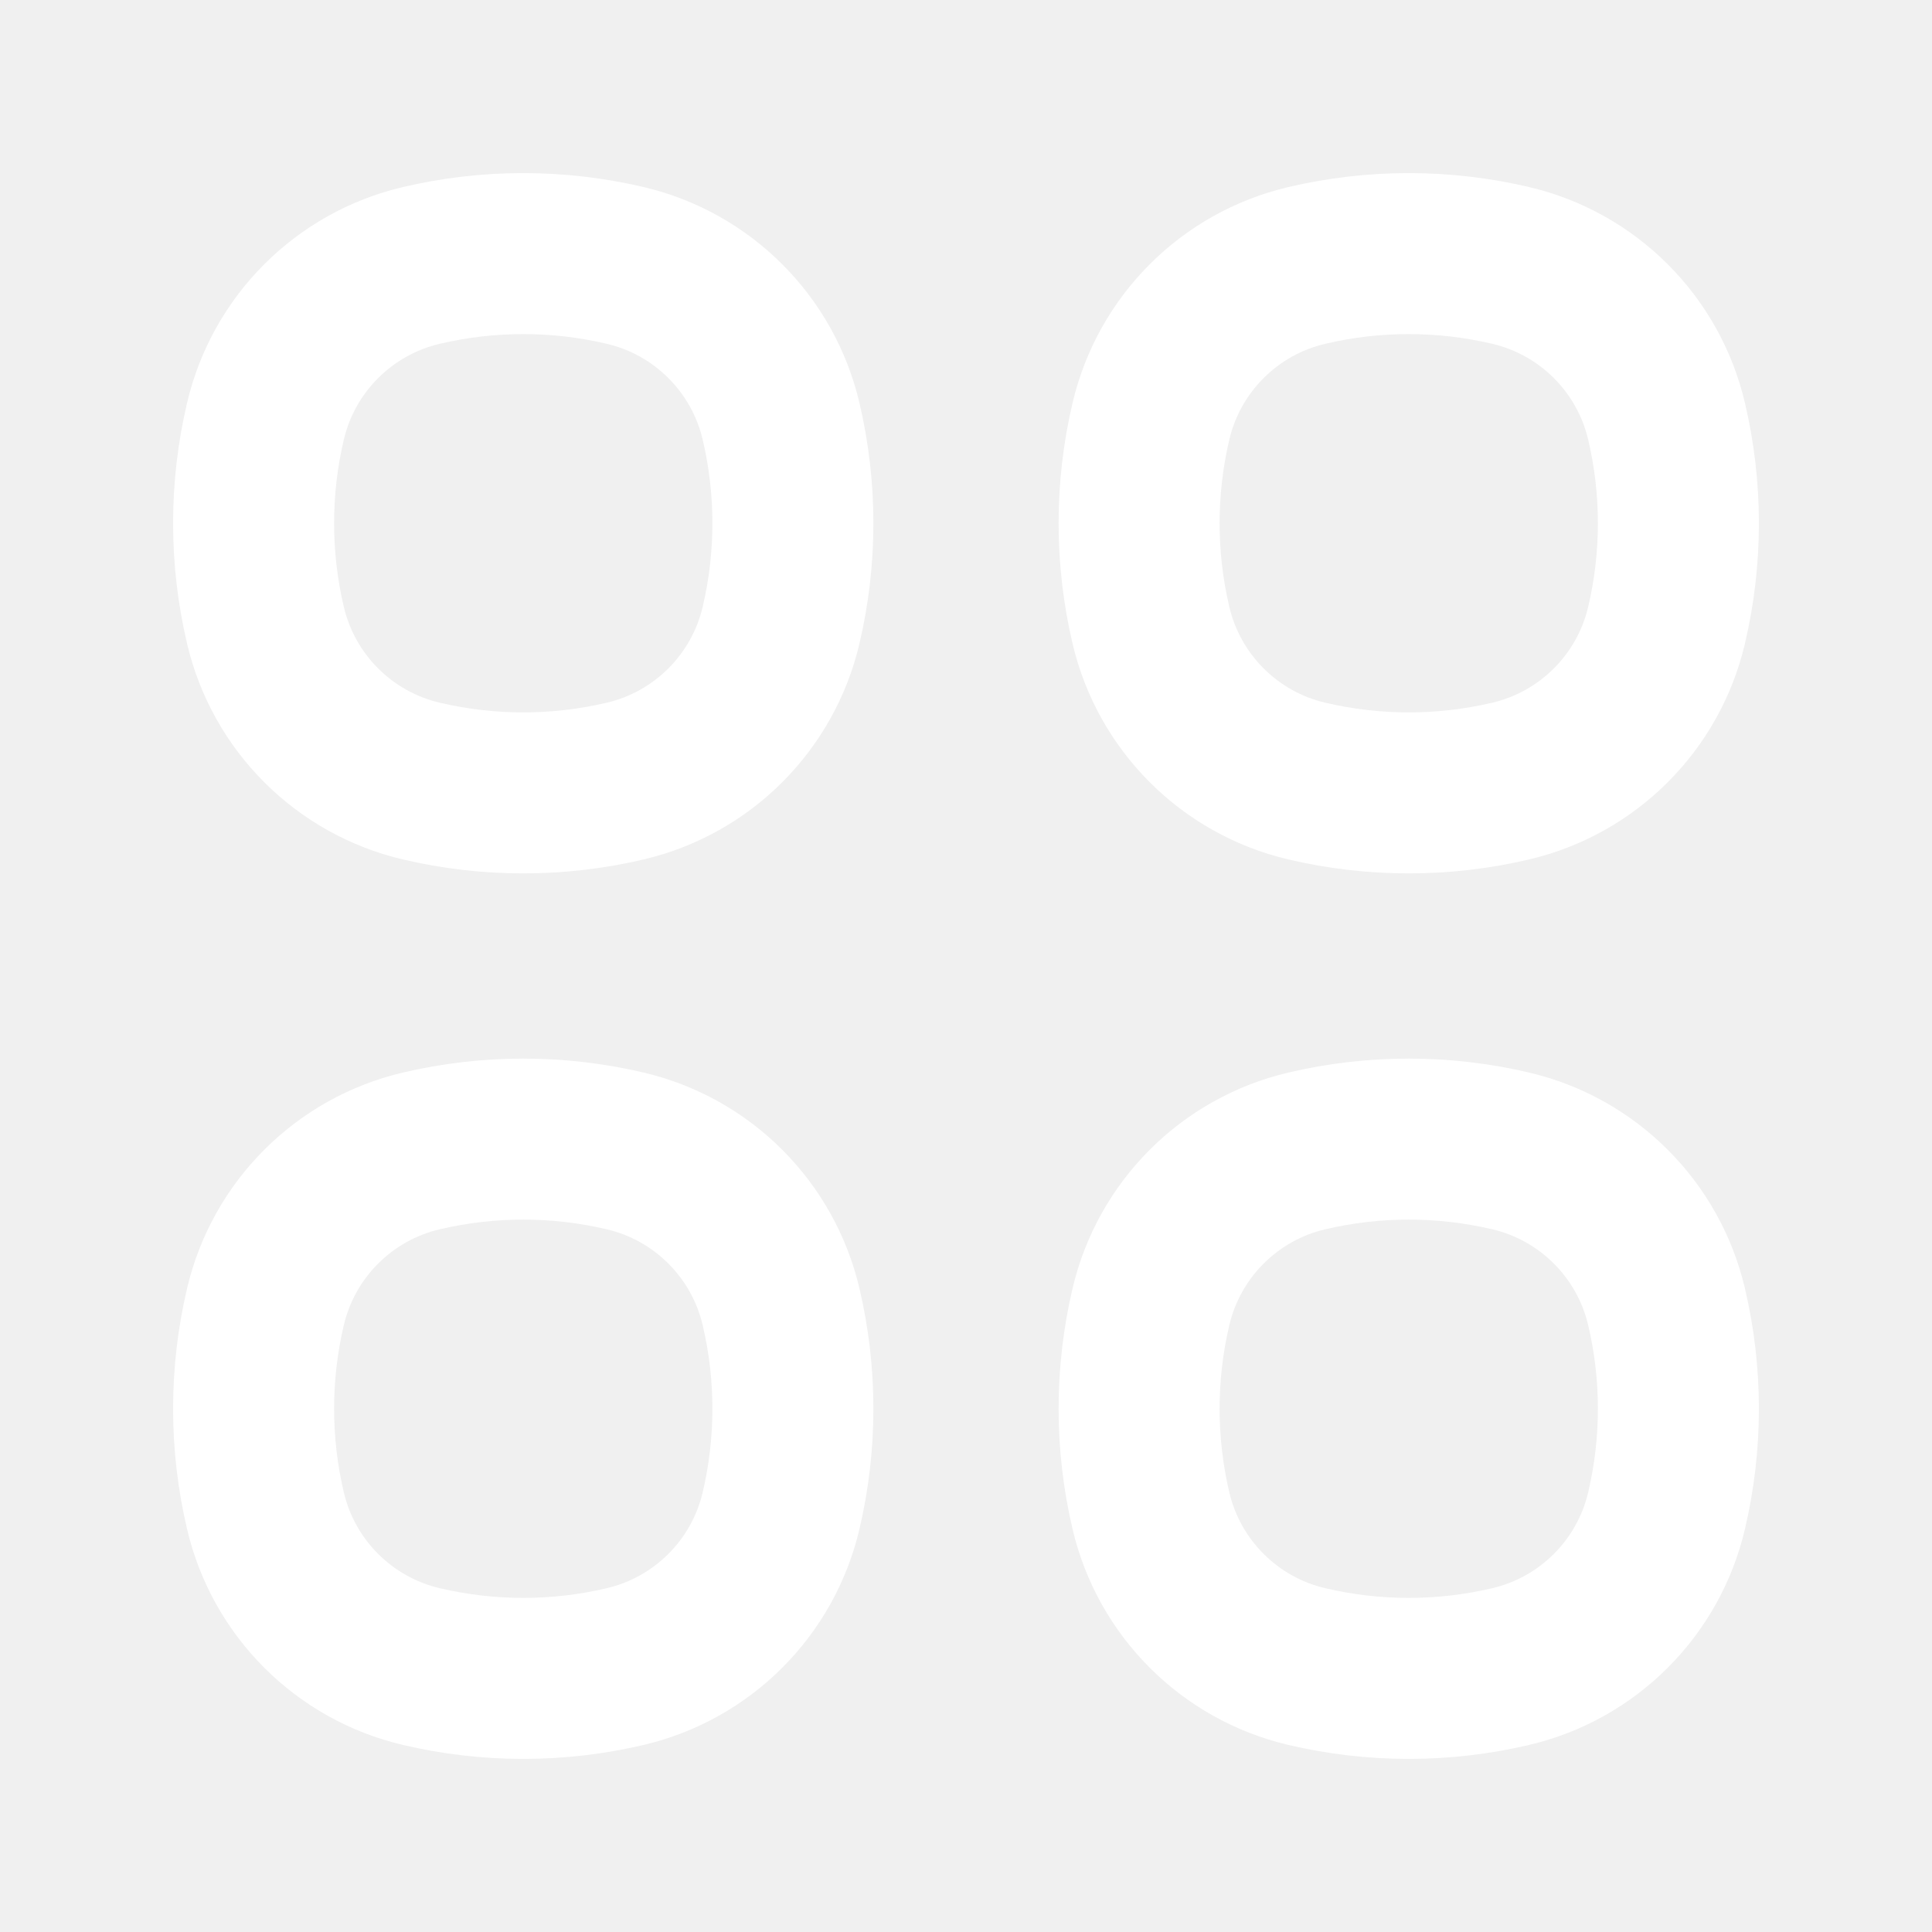
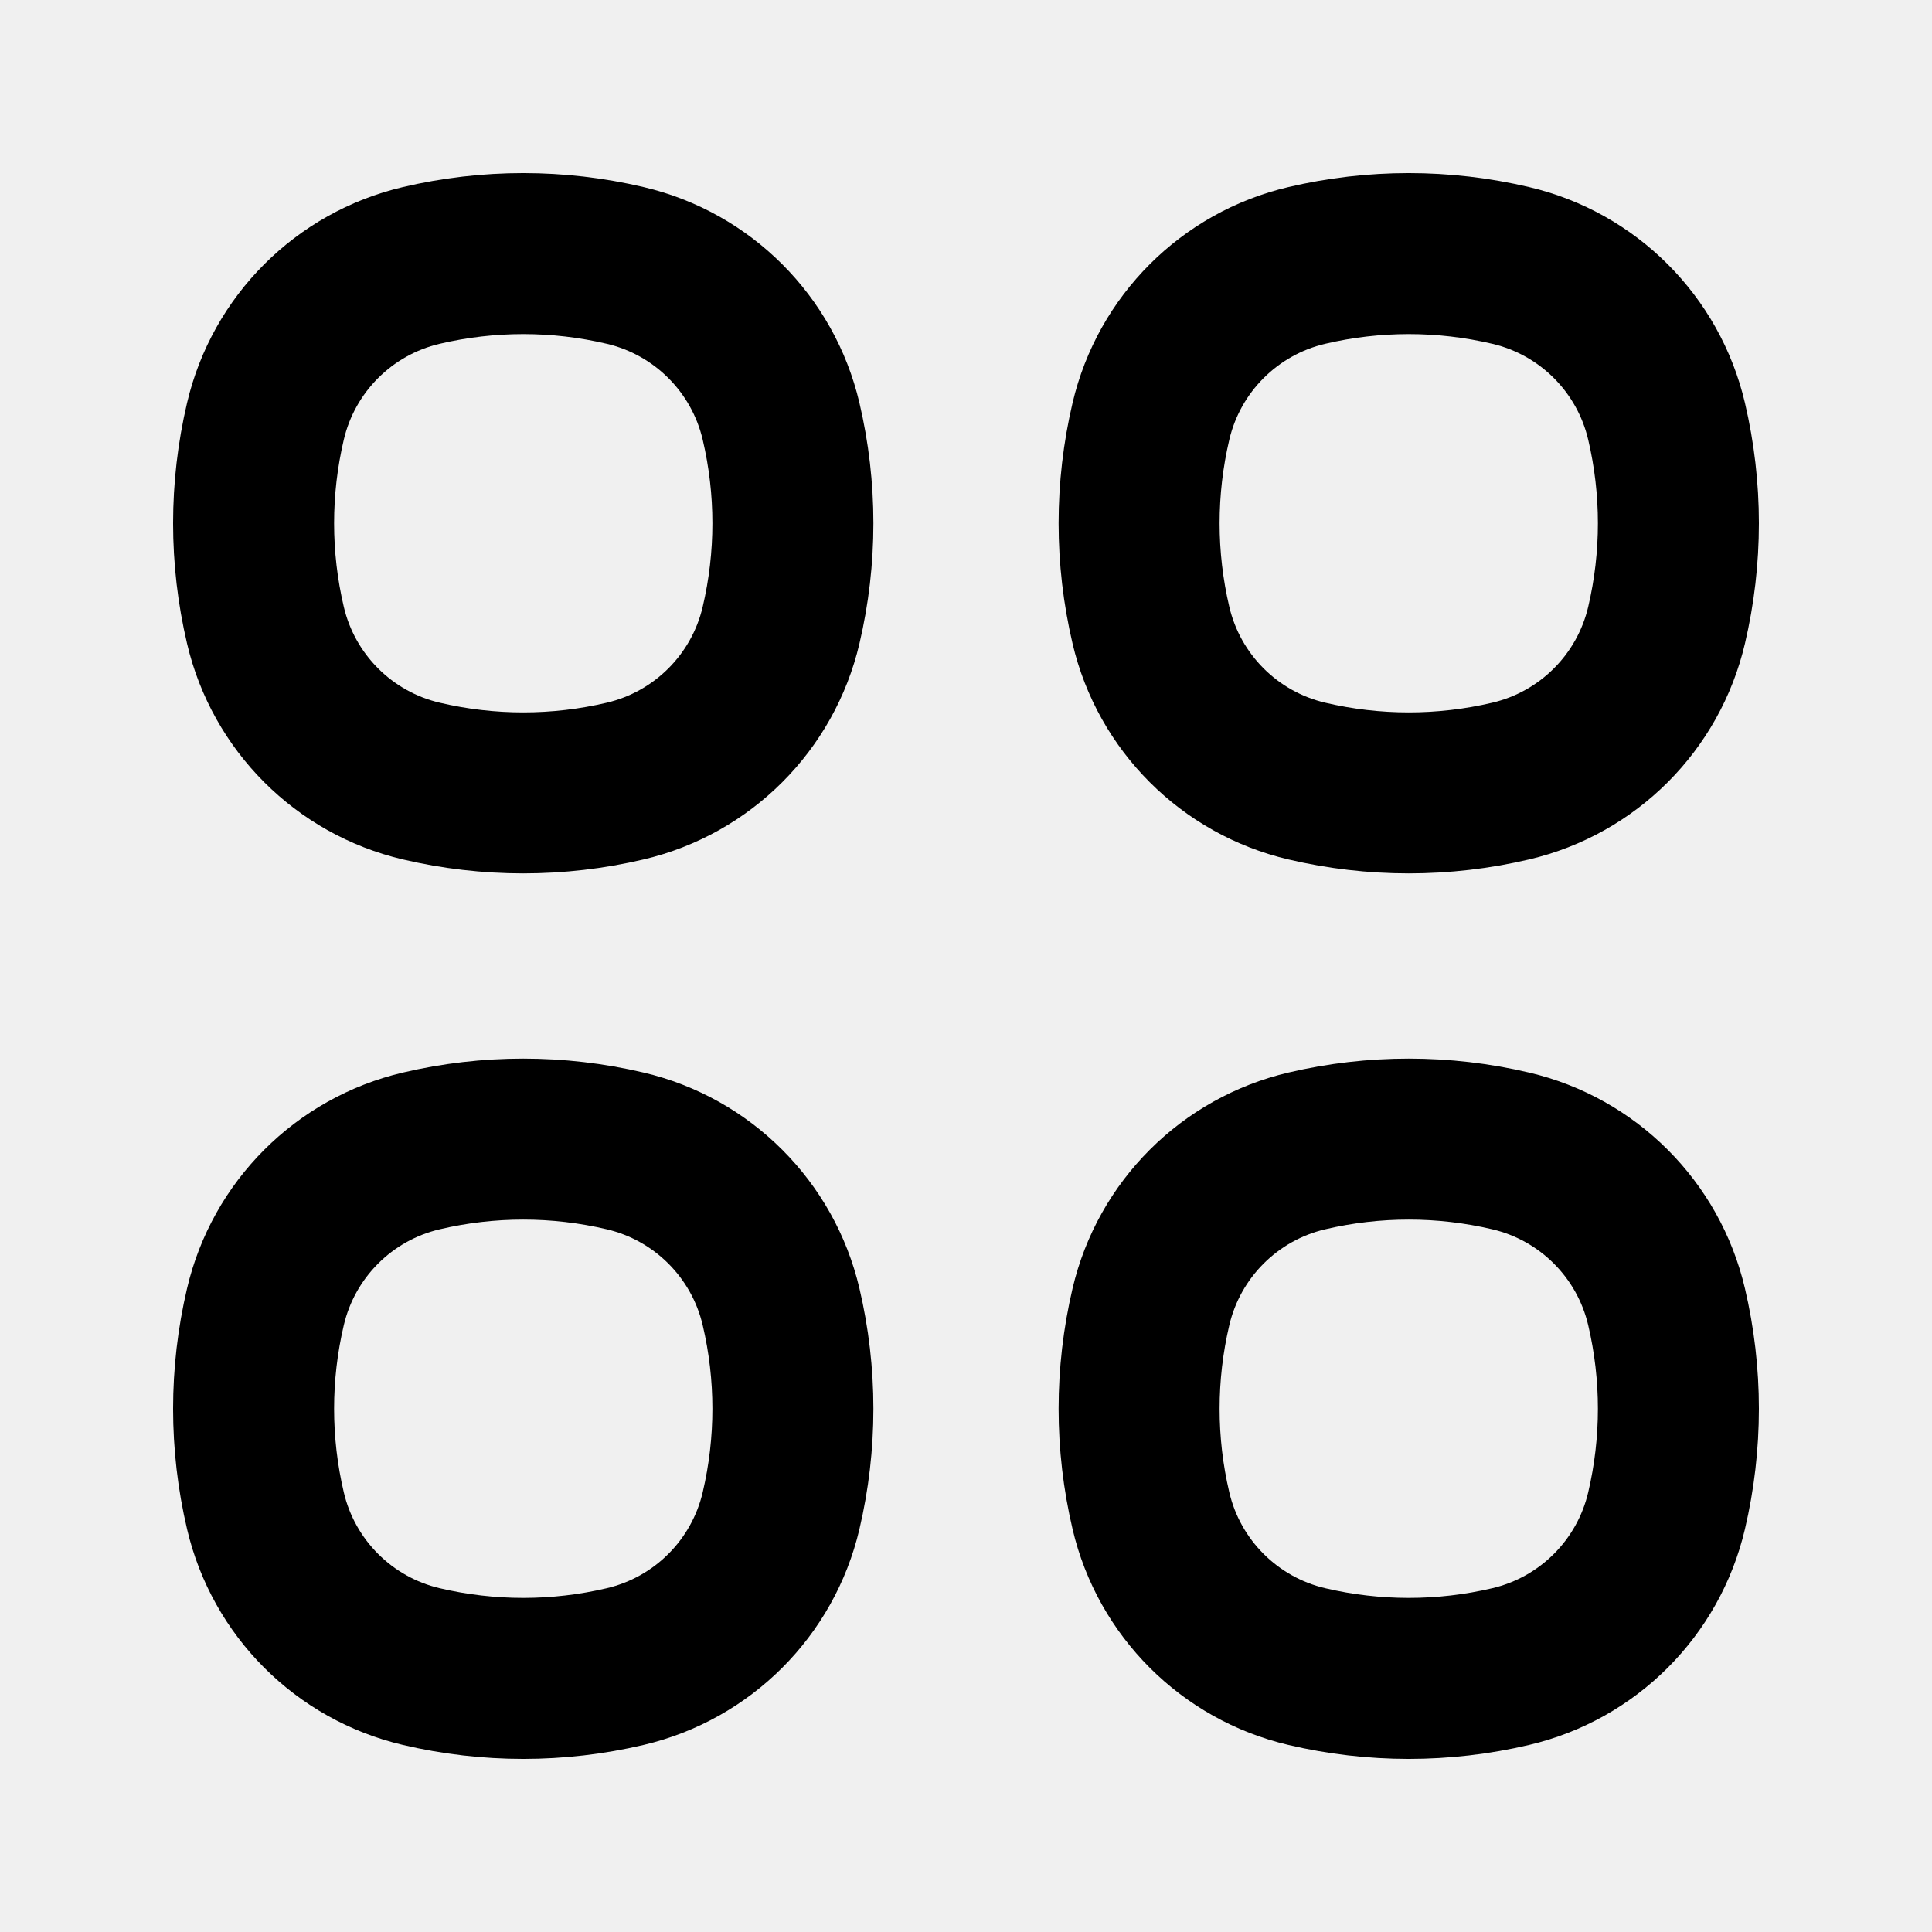
<svg xmlns="http://www.w3.org/2000/svg" width="18" height="18" viewBox="0 0 18 18" fill="none">
-   <path d="M2.473 3.925C2.642 3.205 3.205 2.642 3.925 2.473V2.473C4.55 2.326 5.2 2.326 5.825 2.473V2.473C6.545 2.642 7.108 3.205 7.277 3.925V3.925C7.424 4.55 7.424 5.2 7.277 5.825V5.825C7.108 6.545 6.545 7.108 5.825 7.277V7.277C5.2 7.424 4.55 7.424 3.925 7.277V7.277C3.205 7.108 2.642 6.545 2.473 5.825V5.825C2.326 5.2 2.326 4.55 2.473 3.925V3.925Z" stroke="white" stroke-width="1.5" />
-   <path d="M2.473 12.175C2.642 11.455 3.205 10.892 3.925 10.723V10.723C4.55 10.576 5.2 10.576 5.825 10.723V10.723C6.545 10.892 7.108 11.455 7.277 12.175V12.175C7.424 12.8 7.424 13.45 7.277 14.075V14.075C7.108 14.795 6.545 15.358 5.825 15.527V15.527C5.2 15.674 4.55 15.674 3.925 15.527V15.527C3.205 15.358 2.642 14.795 2.473 14.075V14.075C2.326 13.45 2.326 12.8 2.473 12.175V12.175Z" stroke="white" stroke-width="1.5" />
-   <path d="M10.723 3.925C10.892 3.205 11.455 2.642 12.175 2.473V2.473C12.8 2.326 13.45 2.326 14.075 2.473V2.473C14.795 2.642 15.358 3.205 15.527 3.925V3.925C15.674 4.55 15.674 5.2 15.527 5.825V5.825C15.358 6.545 14.795 7.108 14.075 7.277V7.277C13.45 7.424 12.8 7.424 12.175 7.277V7.277C11.455 7.108 10.892 6.545 10.723 5.825V5.825C10.576 5.2 10.576 4.55 10.723 3.925V3.925Z" stroke="white" stroke-width="1.5" />
-   <path d="M10.723 12.175C10.892 11.455 11.455 10.892 12.175 10.723V10.723C12.8 10.576 13.45 10.576 14.075 10.723V10.723C14.795 10.892 15.358 11.455 15.527 12.175V12.175C15.674 12.8 15.674 13.45 15.527 14.075V14.075C15.358 14.795 14.795 15.358 14.075 15.527V15.527C13.45 15.674 12.8 15.674 12.175 15.527V15.527C11.455 15.358 10.892 14.795 10.723 14.075V14.075C10.576 13.45 10.576 12.8 10.723 12.175V12.175Z" stroke="white" stroke-width="1.5" />
+   <path d="M2.473 3.925C2.642 3.205 3.205 2.642 3.925 2.473V2.473C4.55 2.326 5.2 2.326 5.825 2.473V2.473C6.545 2.642 7.108 3.205 7.277 3.925V3.925C7.424 4.55 7.424 5.2 7.277 5.825V5.825C7.108 6.545 6.545 7.108 5.825 7.277V7.277C5.2 7.424 4.55 7.424 3.925 7.277V7.277C3.205 7.108 2.642 6.545 2.473 5.825V5.825C2.326 5.2 2.326 4.55 2.473 3.925V3.925Z" stroke="currentColor" stroke-width="1.5" />
+   <path d="M2.473 12.175C2.642 11.455 3.205 10.892 3.925 10.723V10.723C4.55 10.576 5.2 10.576 5.825 10.723V10.723C6.545 10.892 7.108 11.455 7.277 12.175V12.175C7.424 12.8 7.424 13.45 7.277 14.075V14.075C7.108 14.795 6.545 15.358 5.825 15.527V15.527C5.2 15.674 4.55 15.674 3.925 15.527V15.527C3.205 15.358 2.642 14.795 2.473 14.075V14.075C2.326 13.45 2.326 12.8 2.473 12.175V12.175Z" stroke="currentColor" stroke-width="1.5" />
+   <path d="M10.723 3.925C10.892 3.205 11.455 2.642 12.175 2.473V2.473C12.8 2.326 13.45 2.326 14.075 2.473V2.473C14.795 2.642 15.358 3.205 15.527 3.925V3.925C15.674 4.55 15.674 5.2 15.527 5.825V5.825C15.358 6.545 14.795 7.108 14.075 7.277V7.277C13.45 7.424 12.8 7.424 12.175 7.277V7.277C11.455 7.108 10.892 6.545 10.723 5.825V5.825C10.576 5.2 10.576 4.55 10.723 3.925V3.925Z" stroke="currentColor" stroke-width="1.5" />
+   <path d="M10.723 12.175C10.892 11.455 11.455 10.892 12.175 10.723V10.723C12.8 10.576 13.45 10.576 14.075 10.723V10.723C14.795 10.892 15.358 11.455 15.527 12.175V12.175C15.674 12.8 15.674 13.45 15.527 14.075V14.075C15.358 14.795 14.795 15.358 14.075 15.527V15.527C13.45 15.674 12.8 15.674 12.175 15.527V15.527C11.455 15.358 10.892 14.795 10.723 14.075V14.075C10.576 13.45 10.576 12.8 10.723 12.175V12.175Z" stroke="currentColor" stroke-width="1.5" />
</svg>
